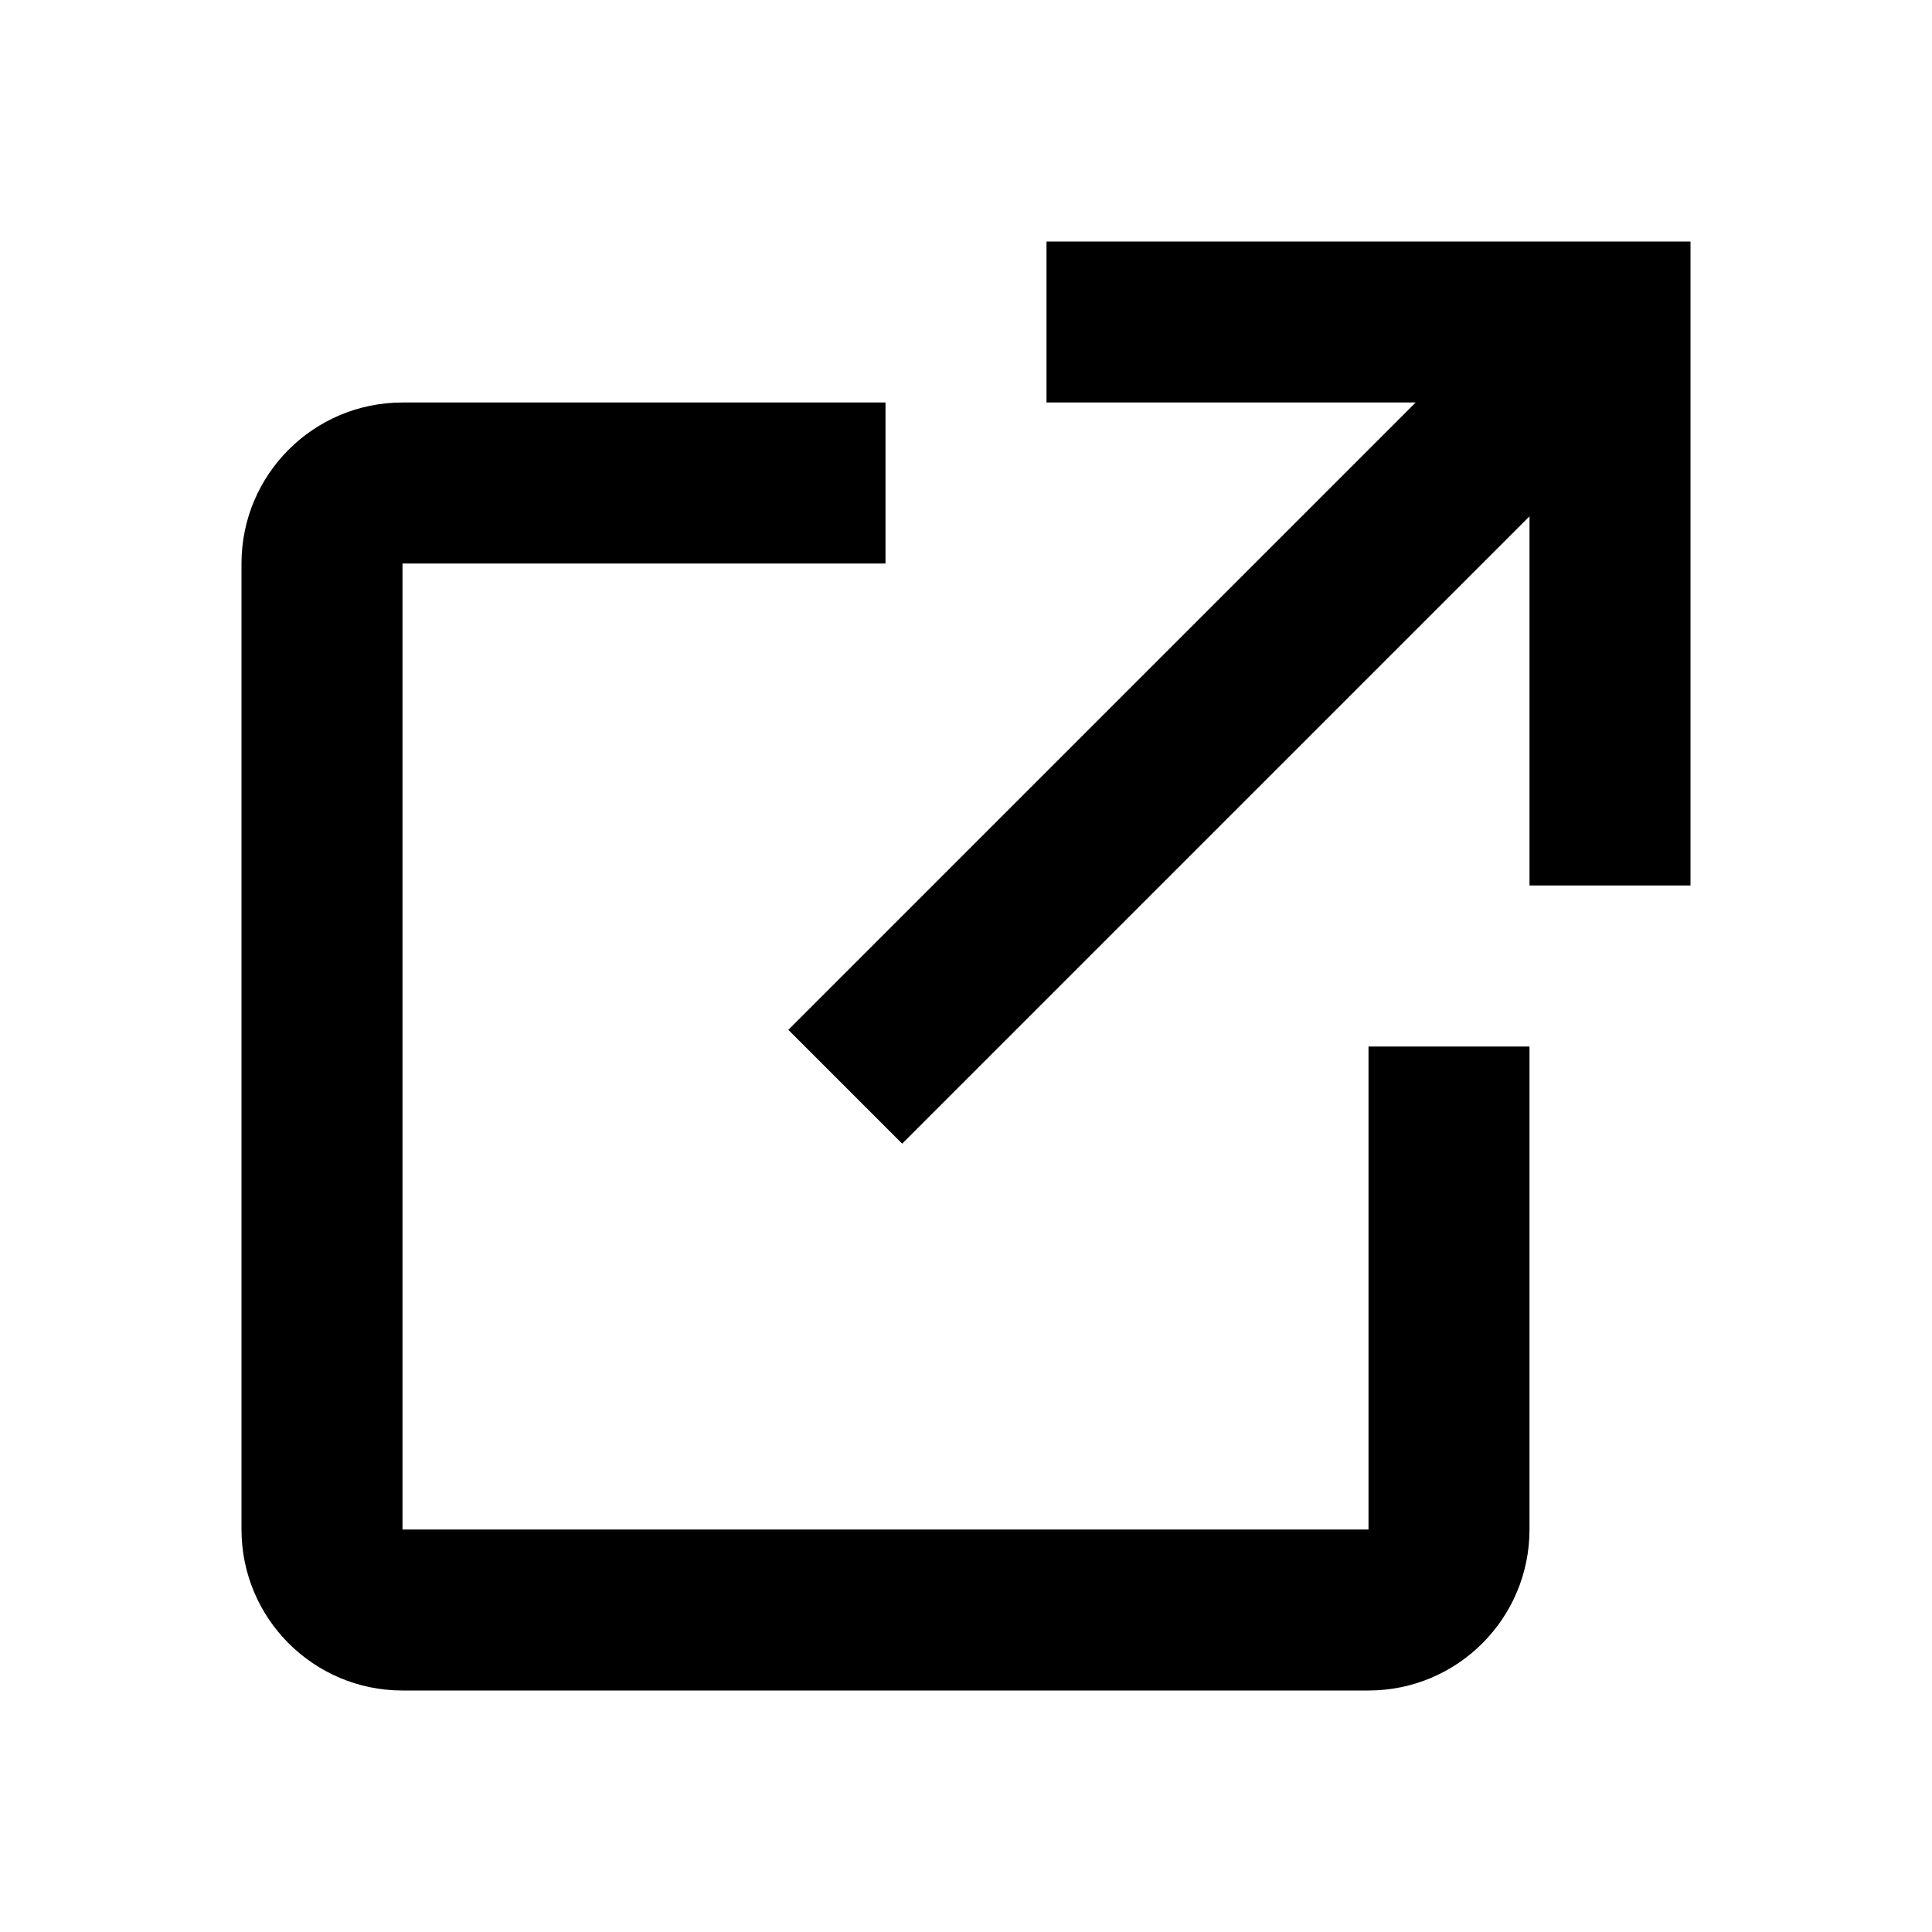
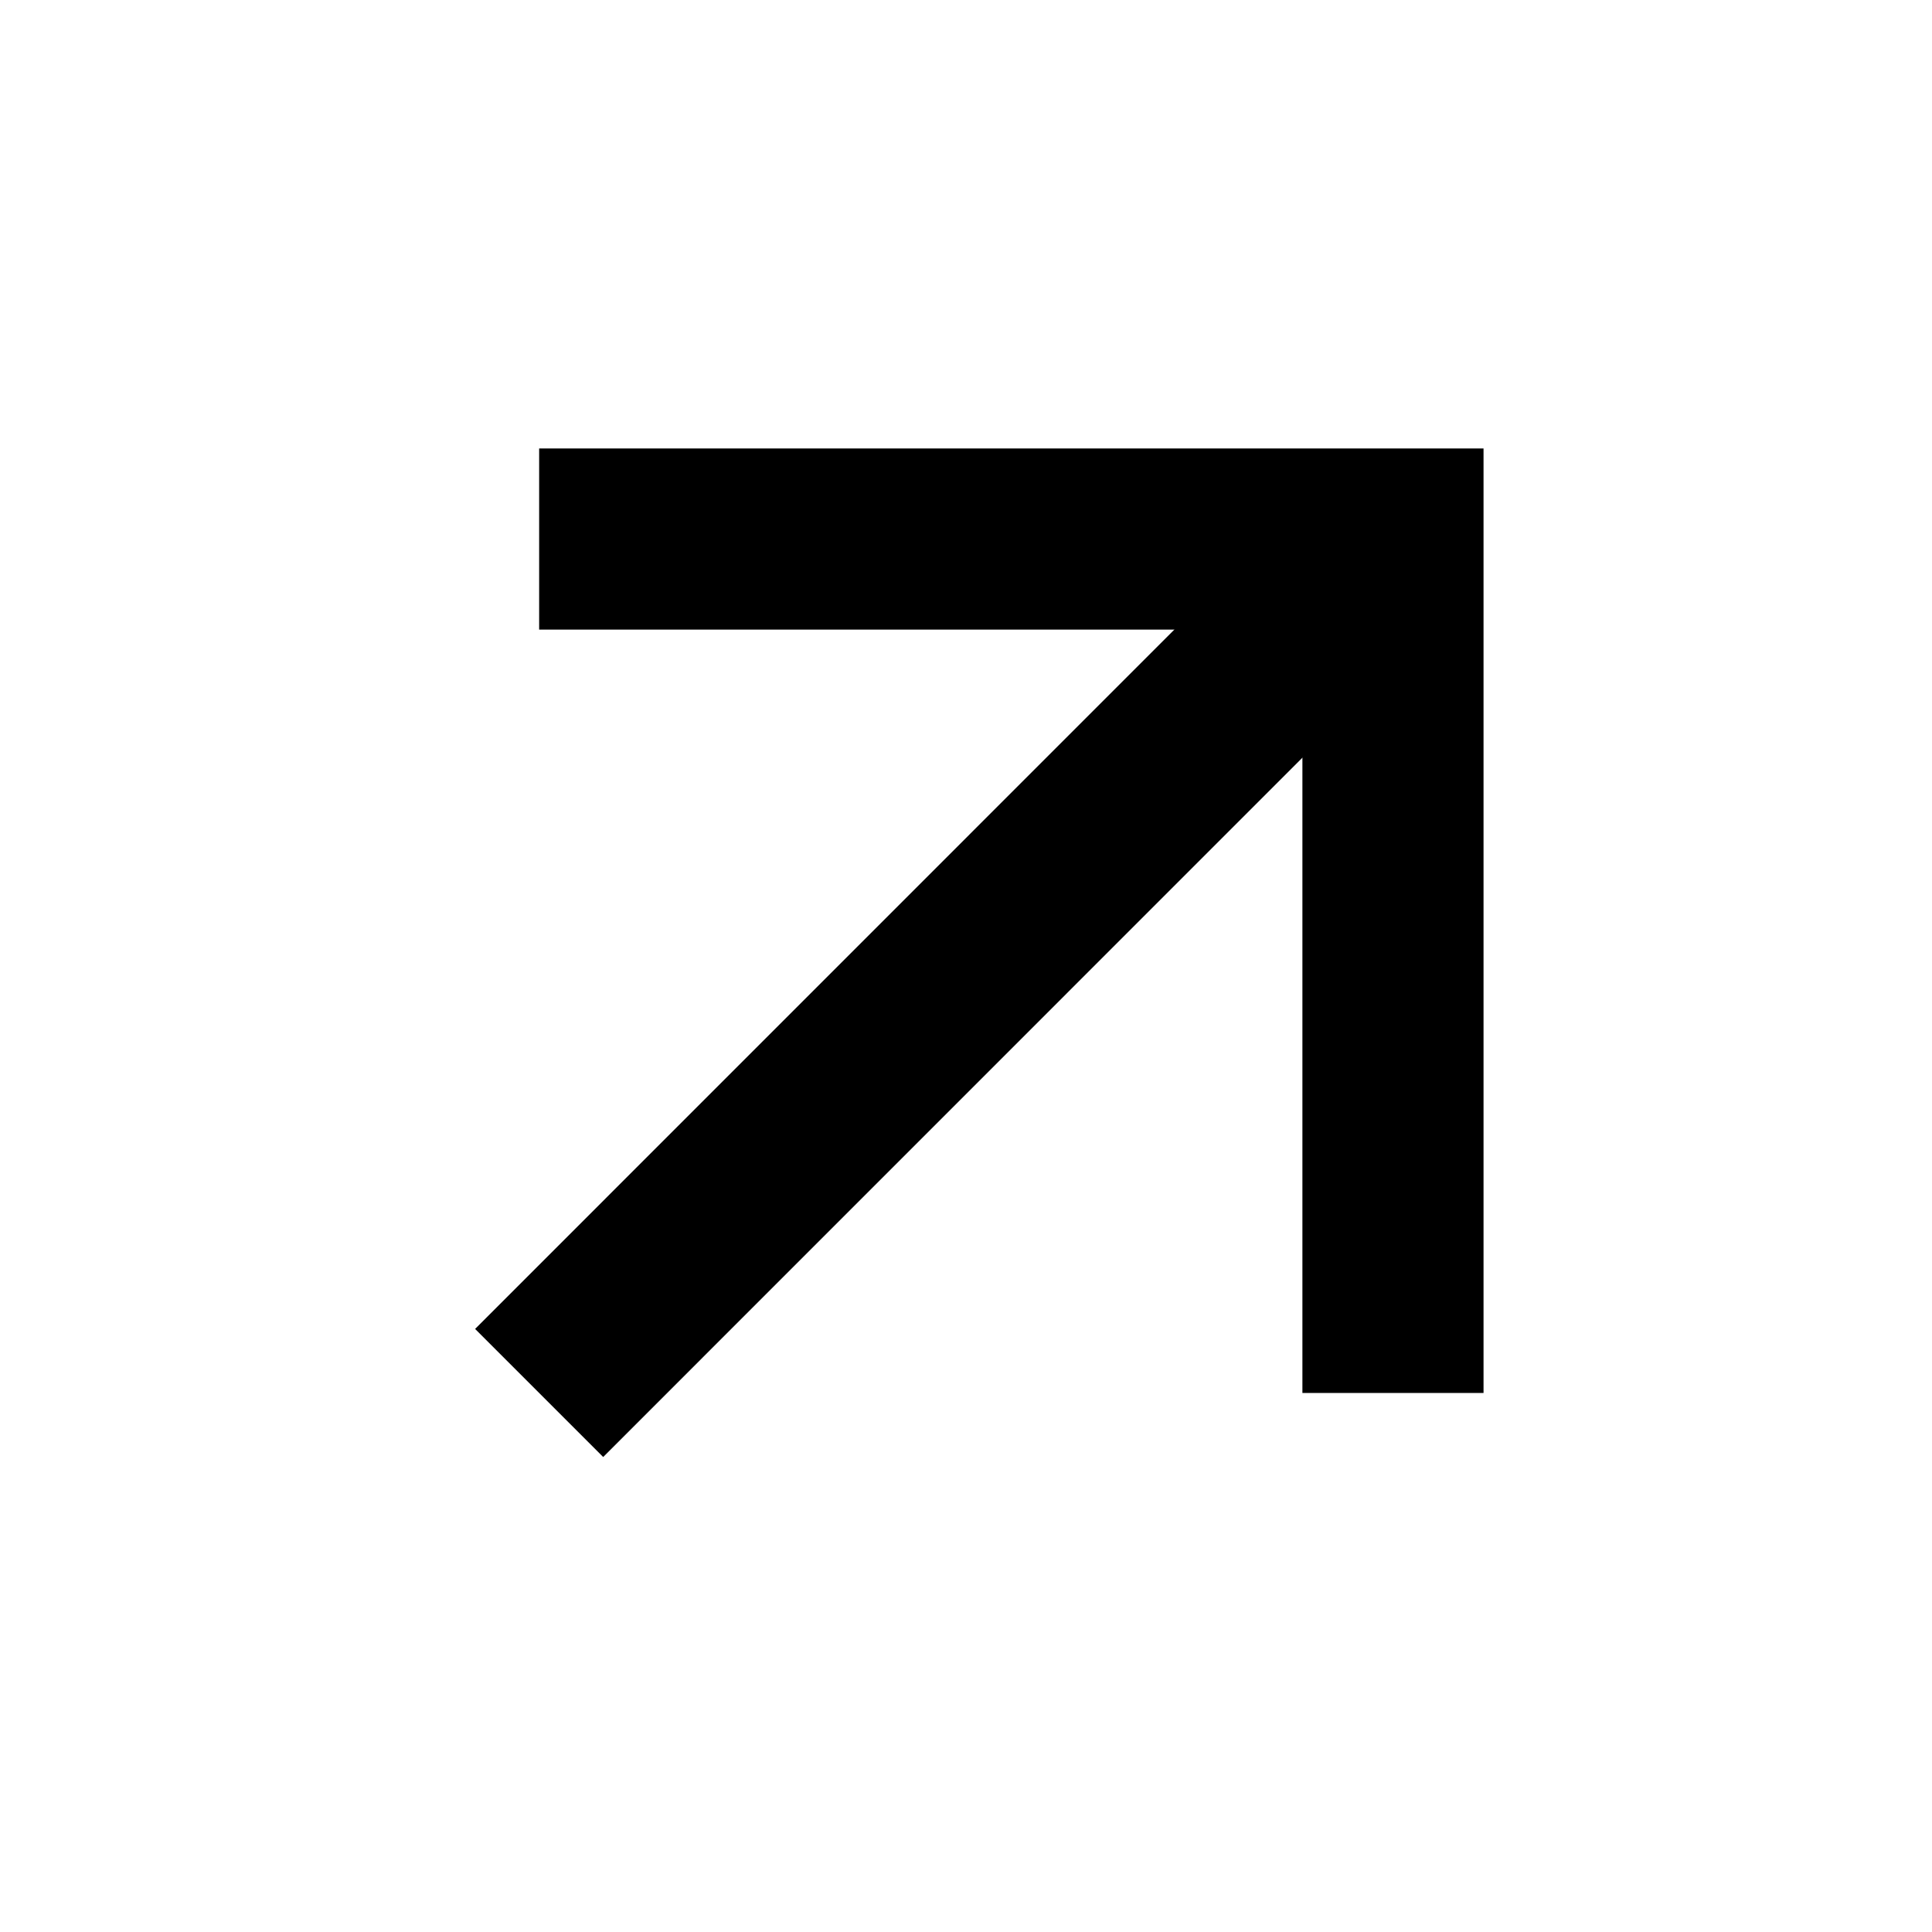
- <svg xmlns="http://www.w3.org/2000/svg" width="24" height="24" viewBox="0 0 24 24">
-   <path fill="currentColor" d="M19 13v6a2 2 0 0 1-2 2H5a2 2 0 0 1-2-2V7a2 2 0 0 1 2-2h6v2H5v12h12v-6h2zM13 3v2h4.586l-7.793 7.793l1.414 1.414L19 6.414V11h2V3h-8z" />
+ <svg xmlns="http://www.w3.org/2000/svg" fill="none" viewBox="0 0 16 16">
+   <path d="M4.465 4.464h7.071v7.072" stroke="currentColor" stroke-width="1.5" stroke-miterlimit="4.62" />
+   <path d="m4.465 11.536 7.07-7.071" stroke="currentColor" stroke-width="1.5" stroke-miterlimit="4.62" stroke-linejoin="round" />
</svg>
